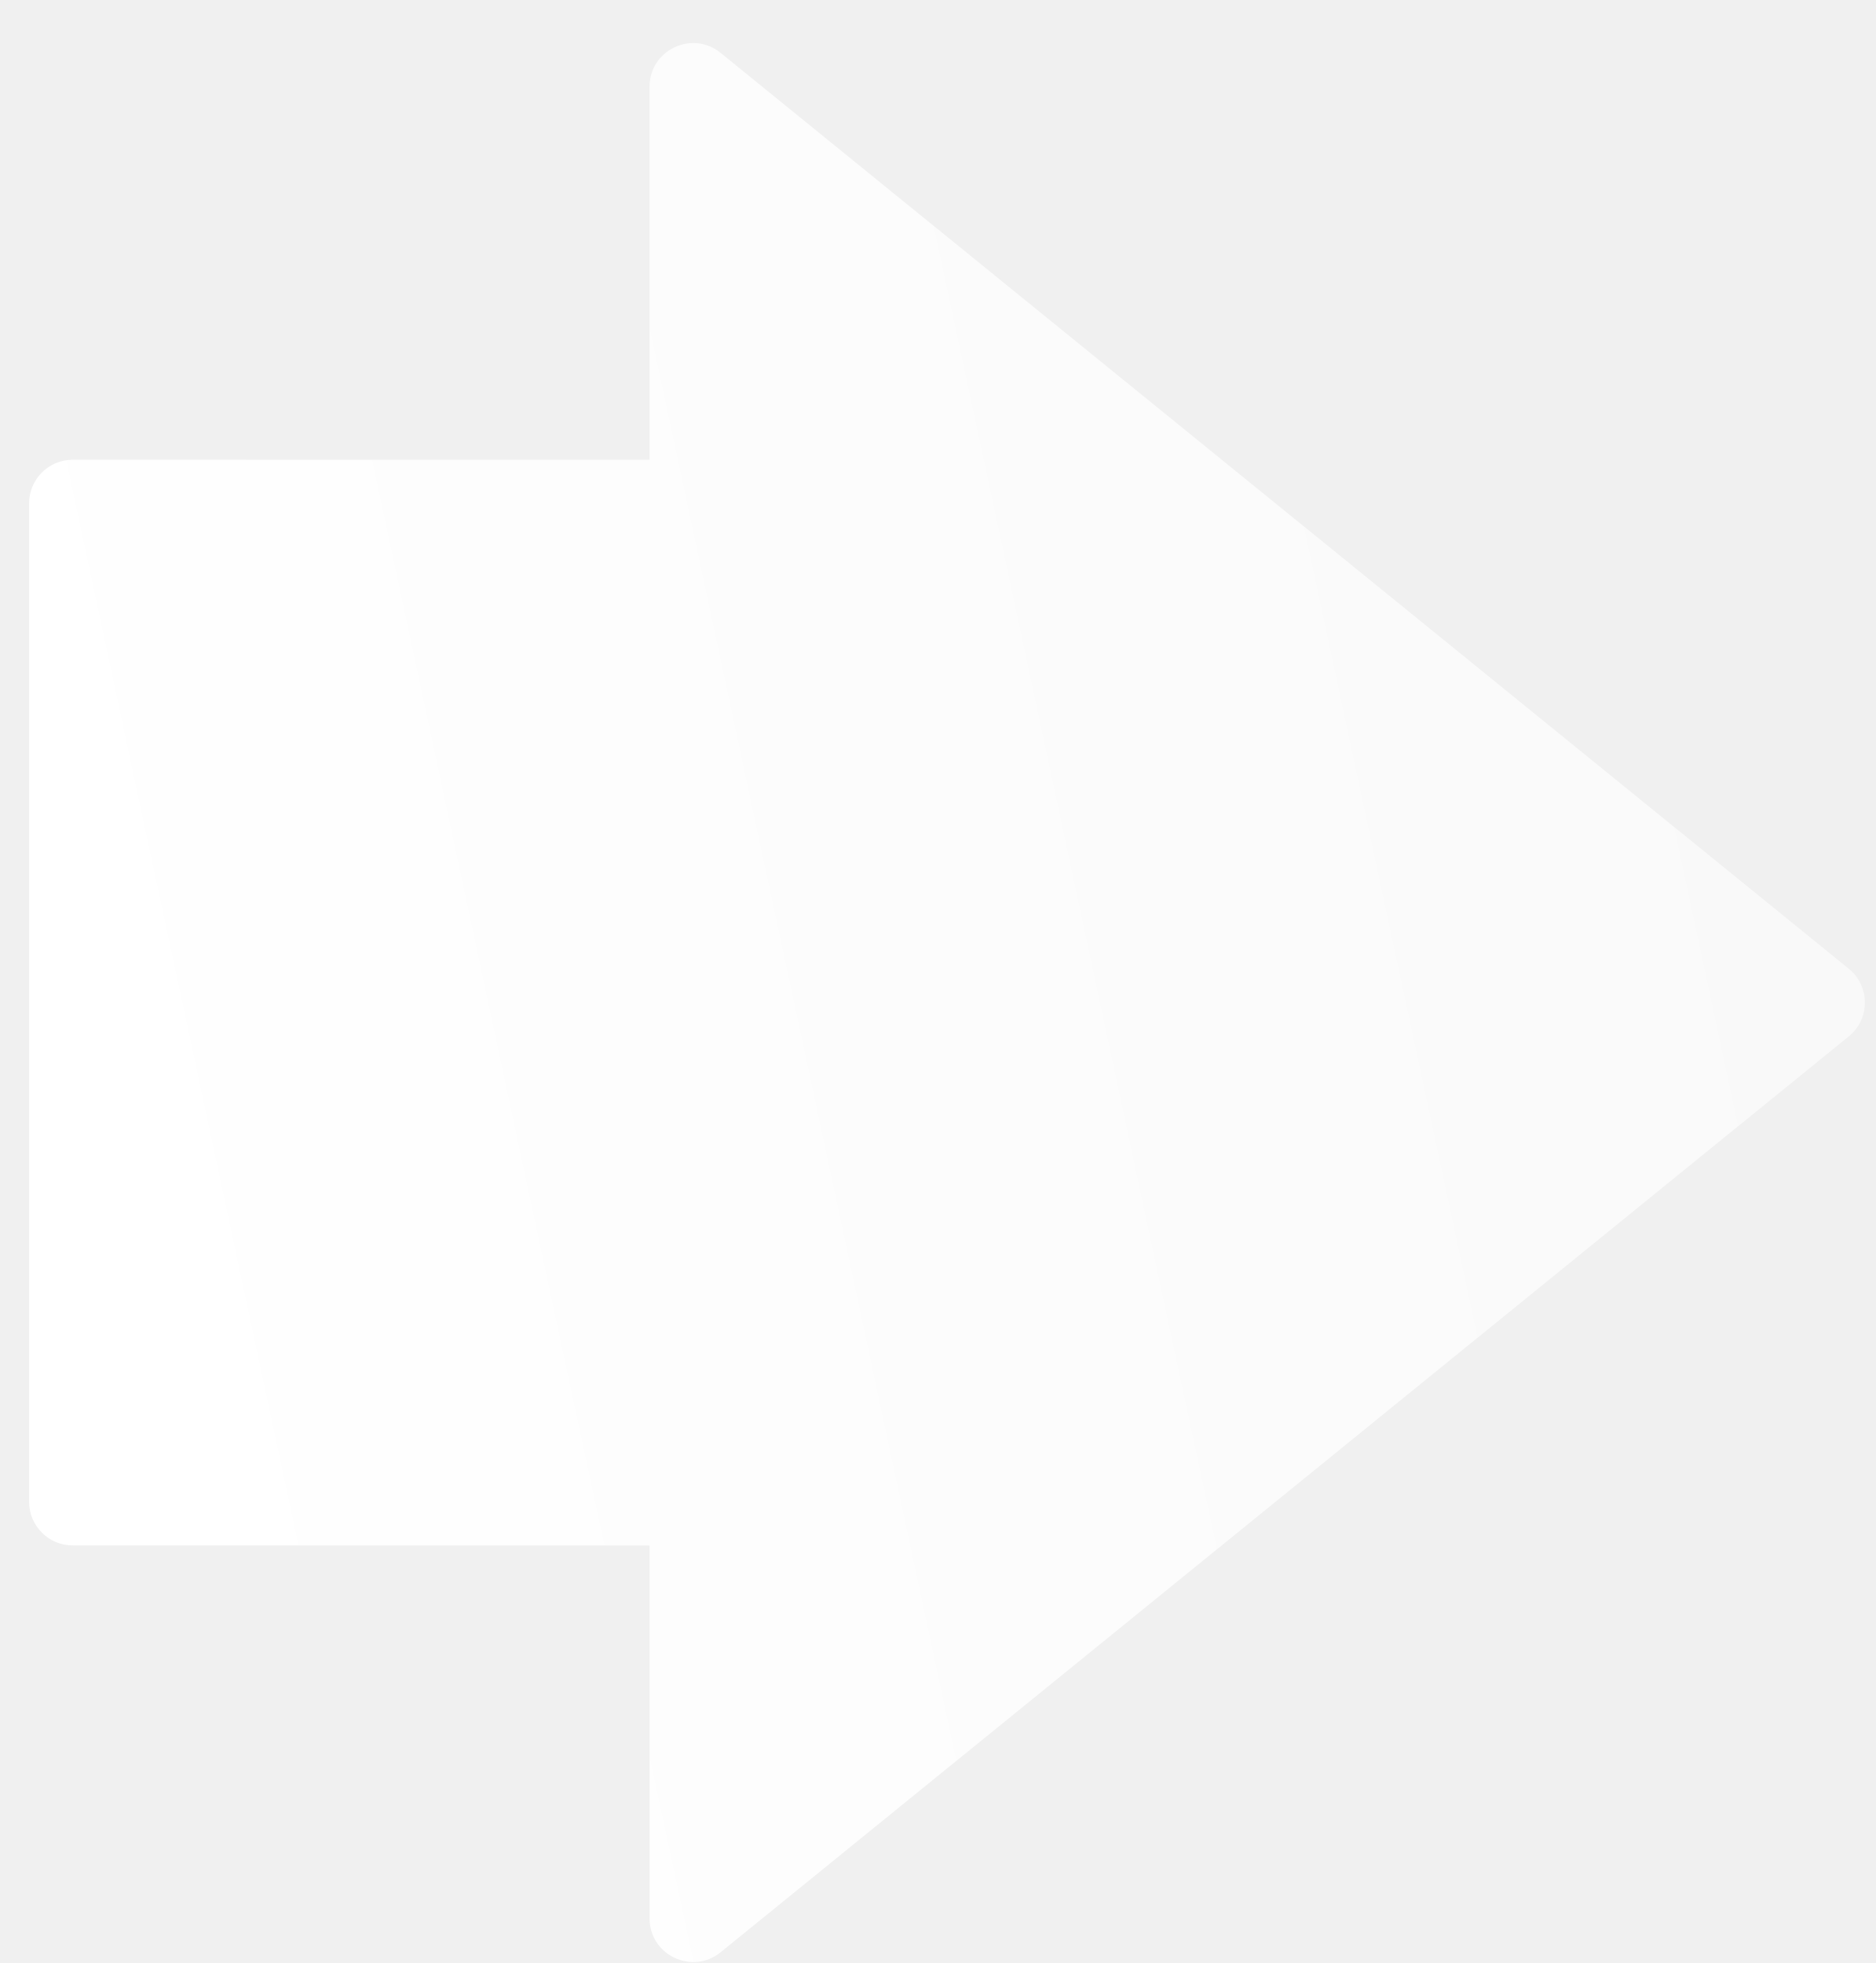
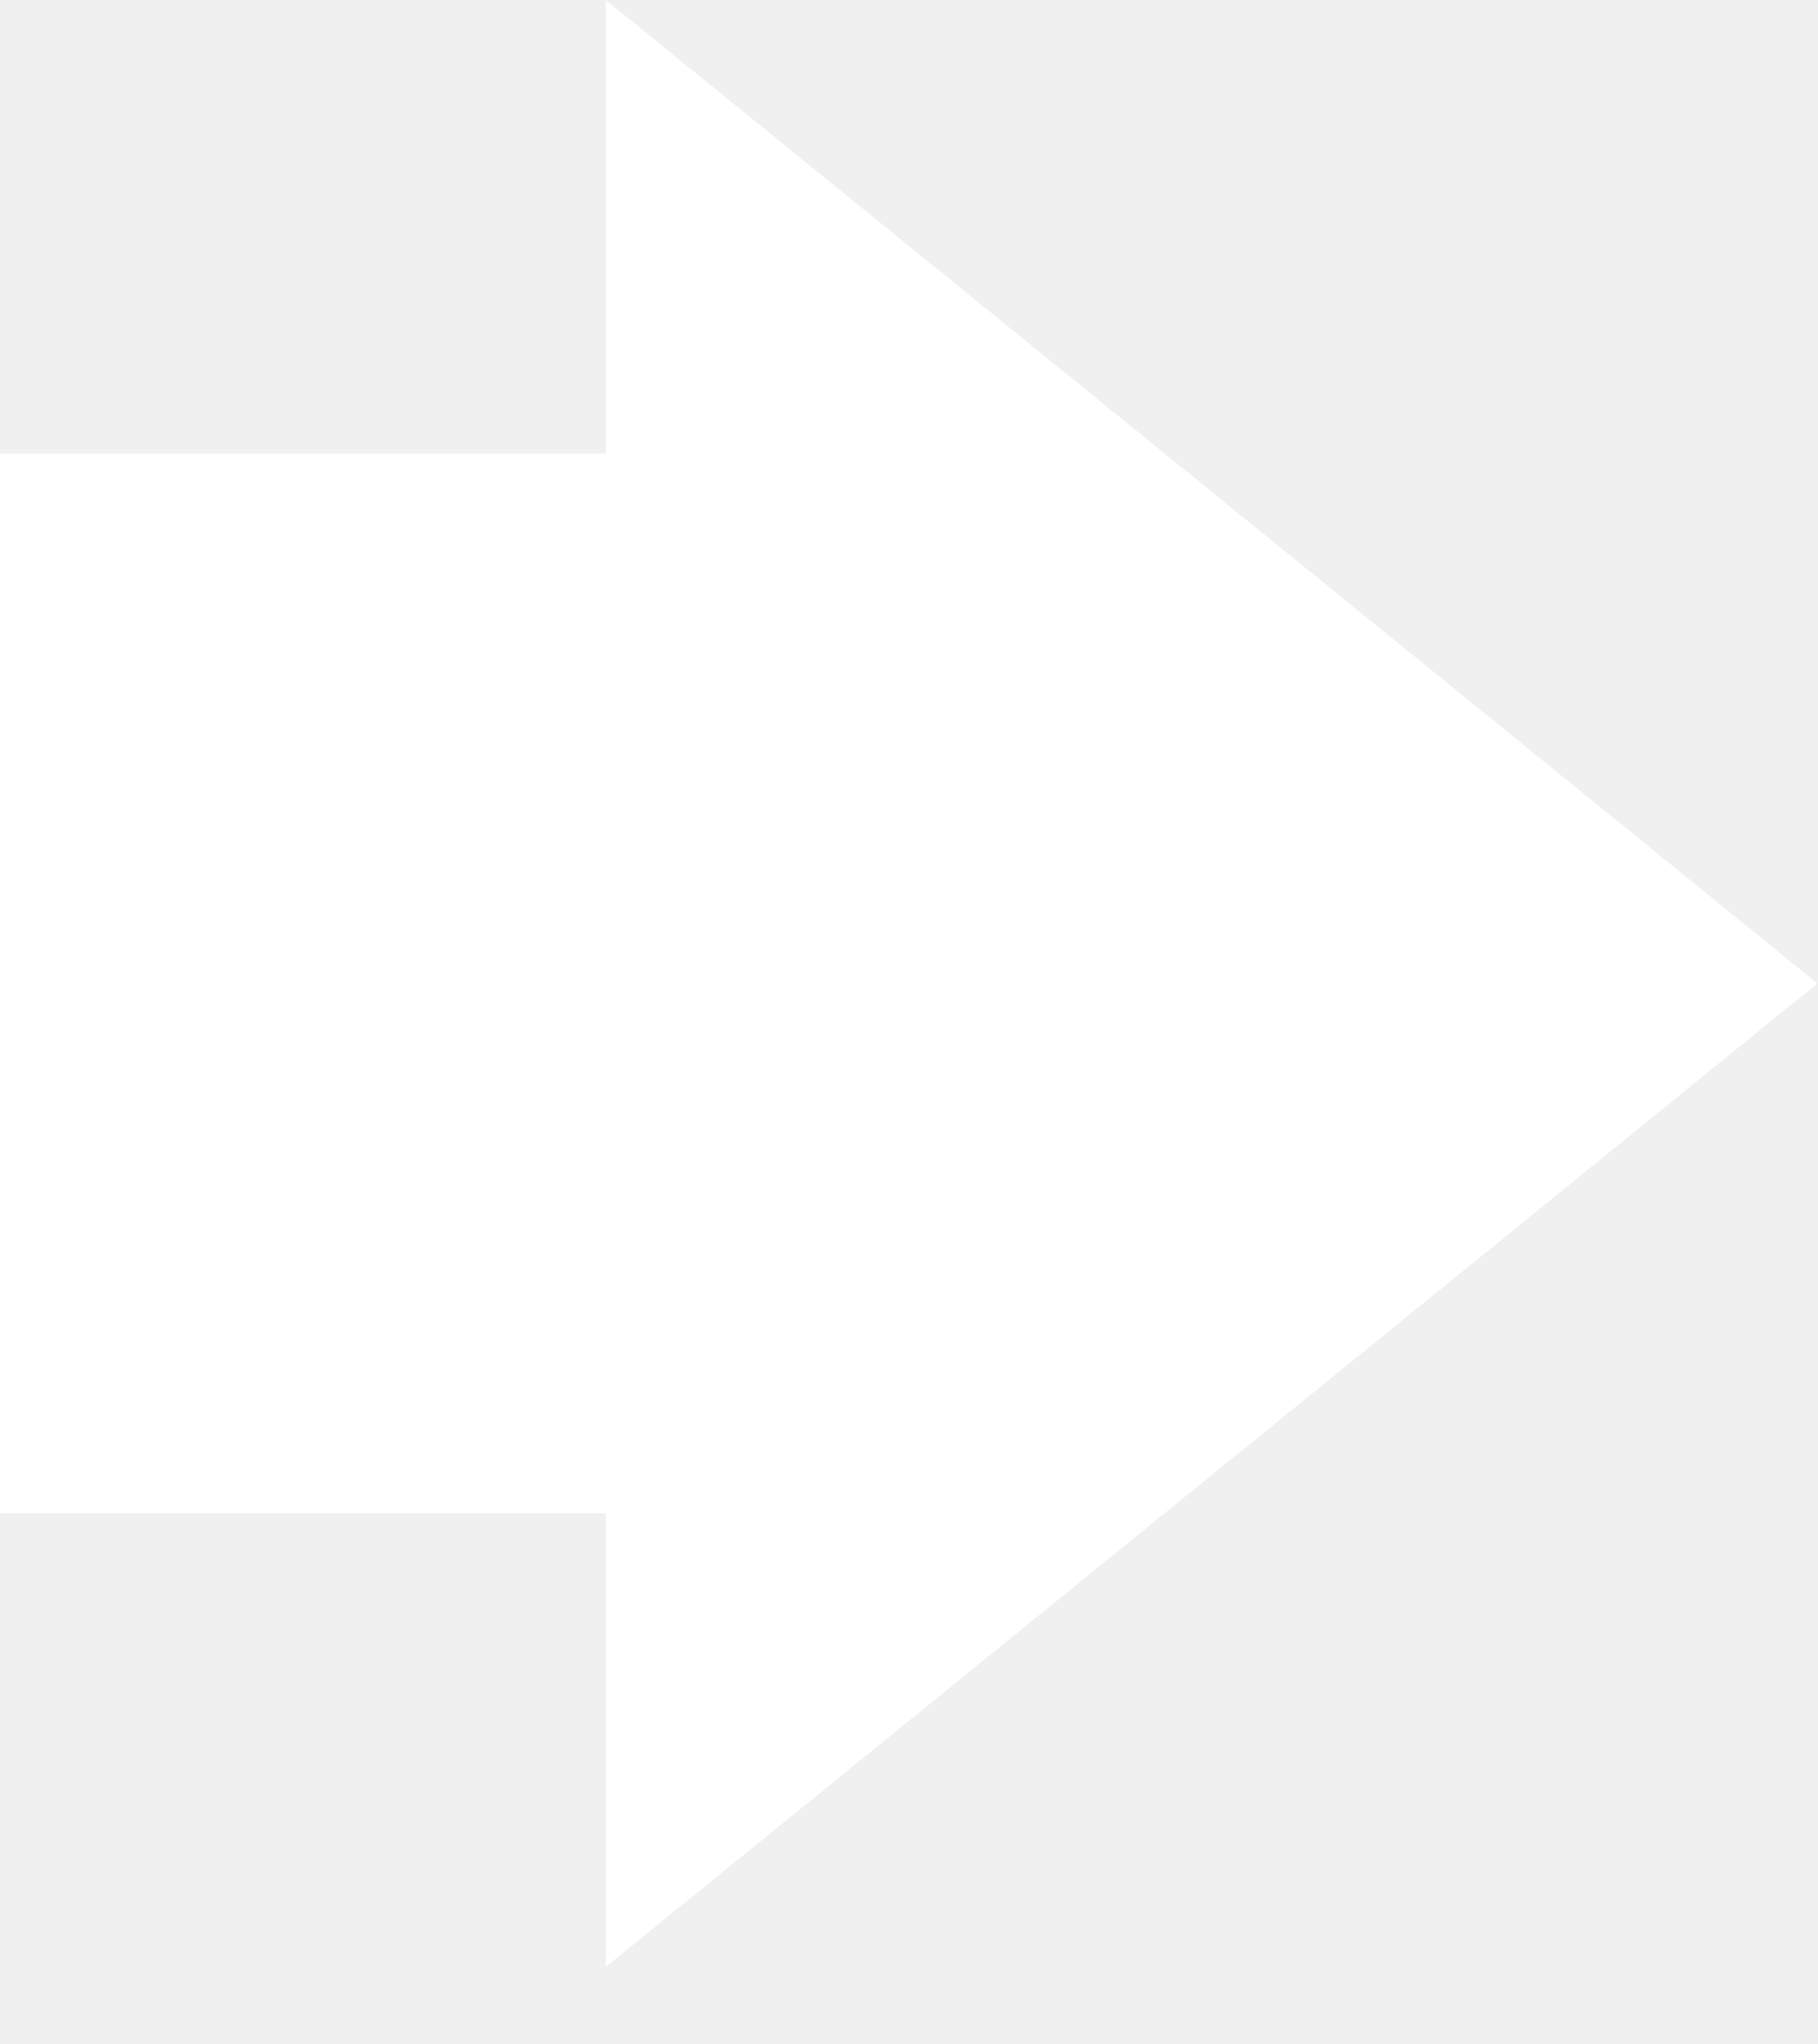
- <svg xmlns="http://www.w3.org/2000/svg" width="43" height="45" viewBox="0 0 43 45" fill="none">
-   <path d="M14.889 43.977C14.889 44.819 15.866 45.284 16.519 44.753L42.377 23.759C42.87 23.359 42.87 22.607 42.377 22.207L16.519 1.213C15.866 0.682 14.889 1.147 14.889 1.989V10.539H1.667C1.114 10.539 0.667 10.986 0.667 11.539V34.427C0.667 34.98 1.114 35.427 1.667 35.427H14.889V43.977Z" fill="url(#paint0_linear_1_1260)" />
-   <defs>
-     <linearGradient id="paint0_linear_1_1260" x1="42.747" y1="22.983" x2="2.51" y2="31.594" gradientUnits="userSpaceOnUse">
-       <stop stop-color="white" stop-opacity="0.6" />
-       <stop offset="1" stop-color="white" />
-     </linearGradient>
-   </defs>
+ <svg xmlns="http://www.w3.org/2000/svg" width="16" height="18" viewBox="0 0 16 18" fill="none">
+   <path d="M5.333 5.34058e-05L16 8.66L5.333 17.321L5.333 13.327H0L0 3.994H5.333V5.34058e-05Z" fill="white" />
</svg>
